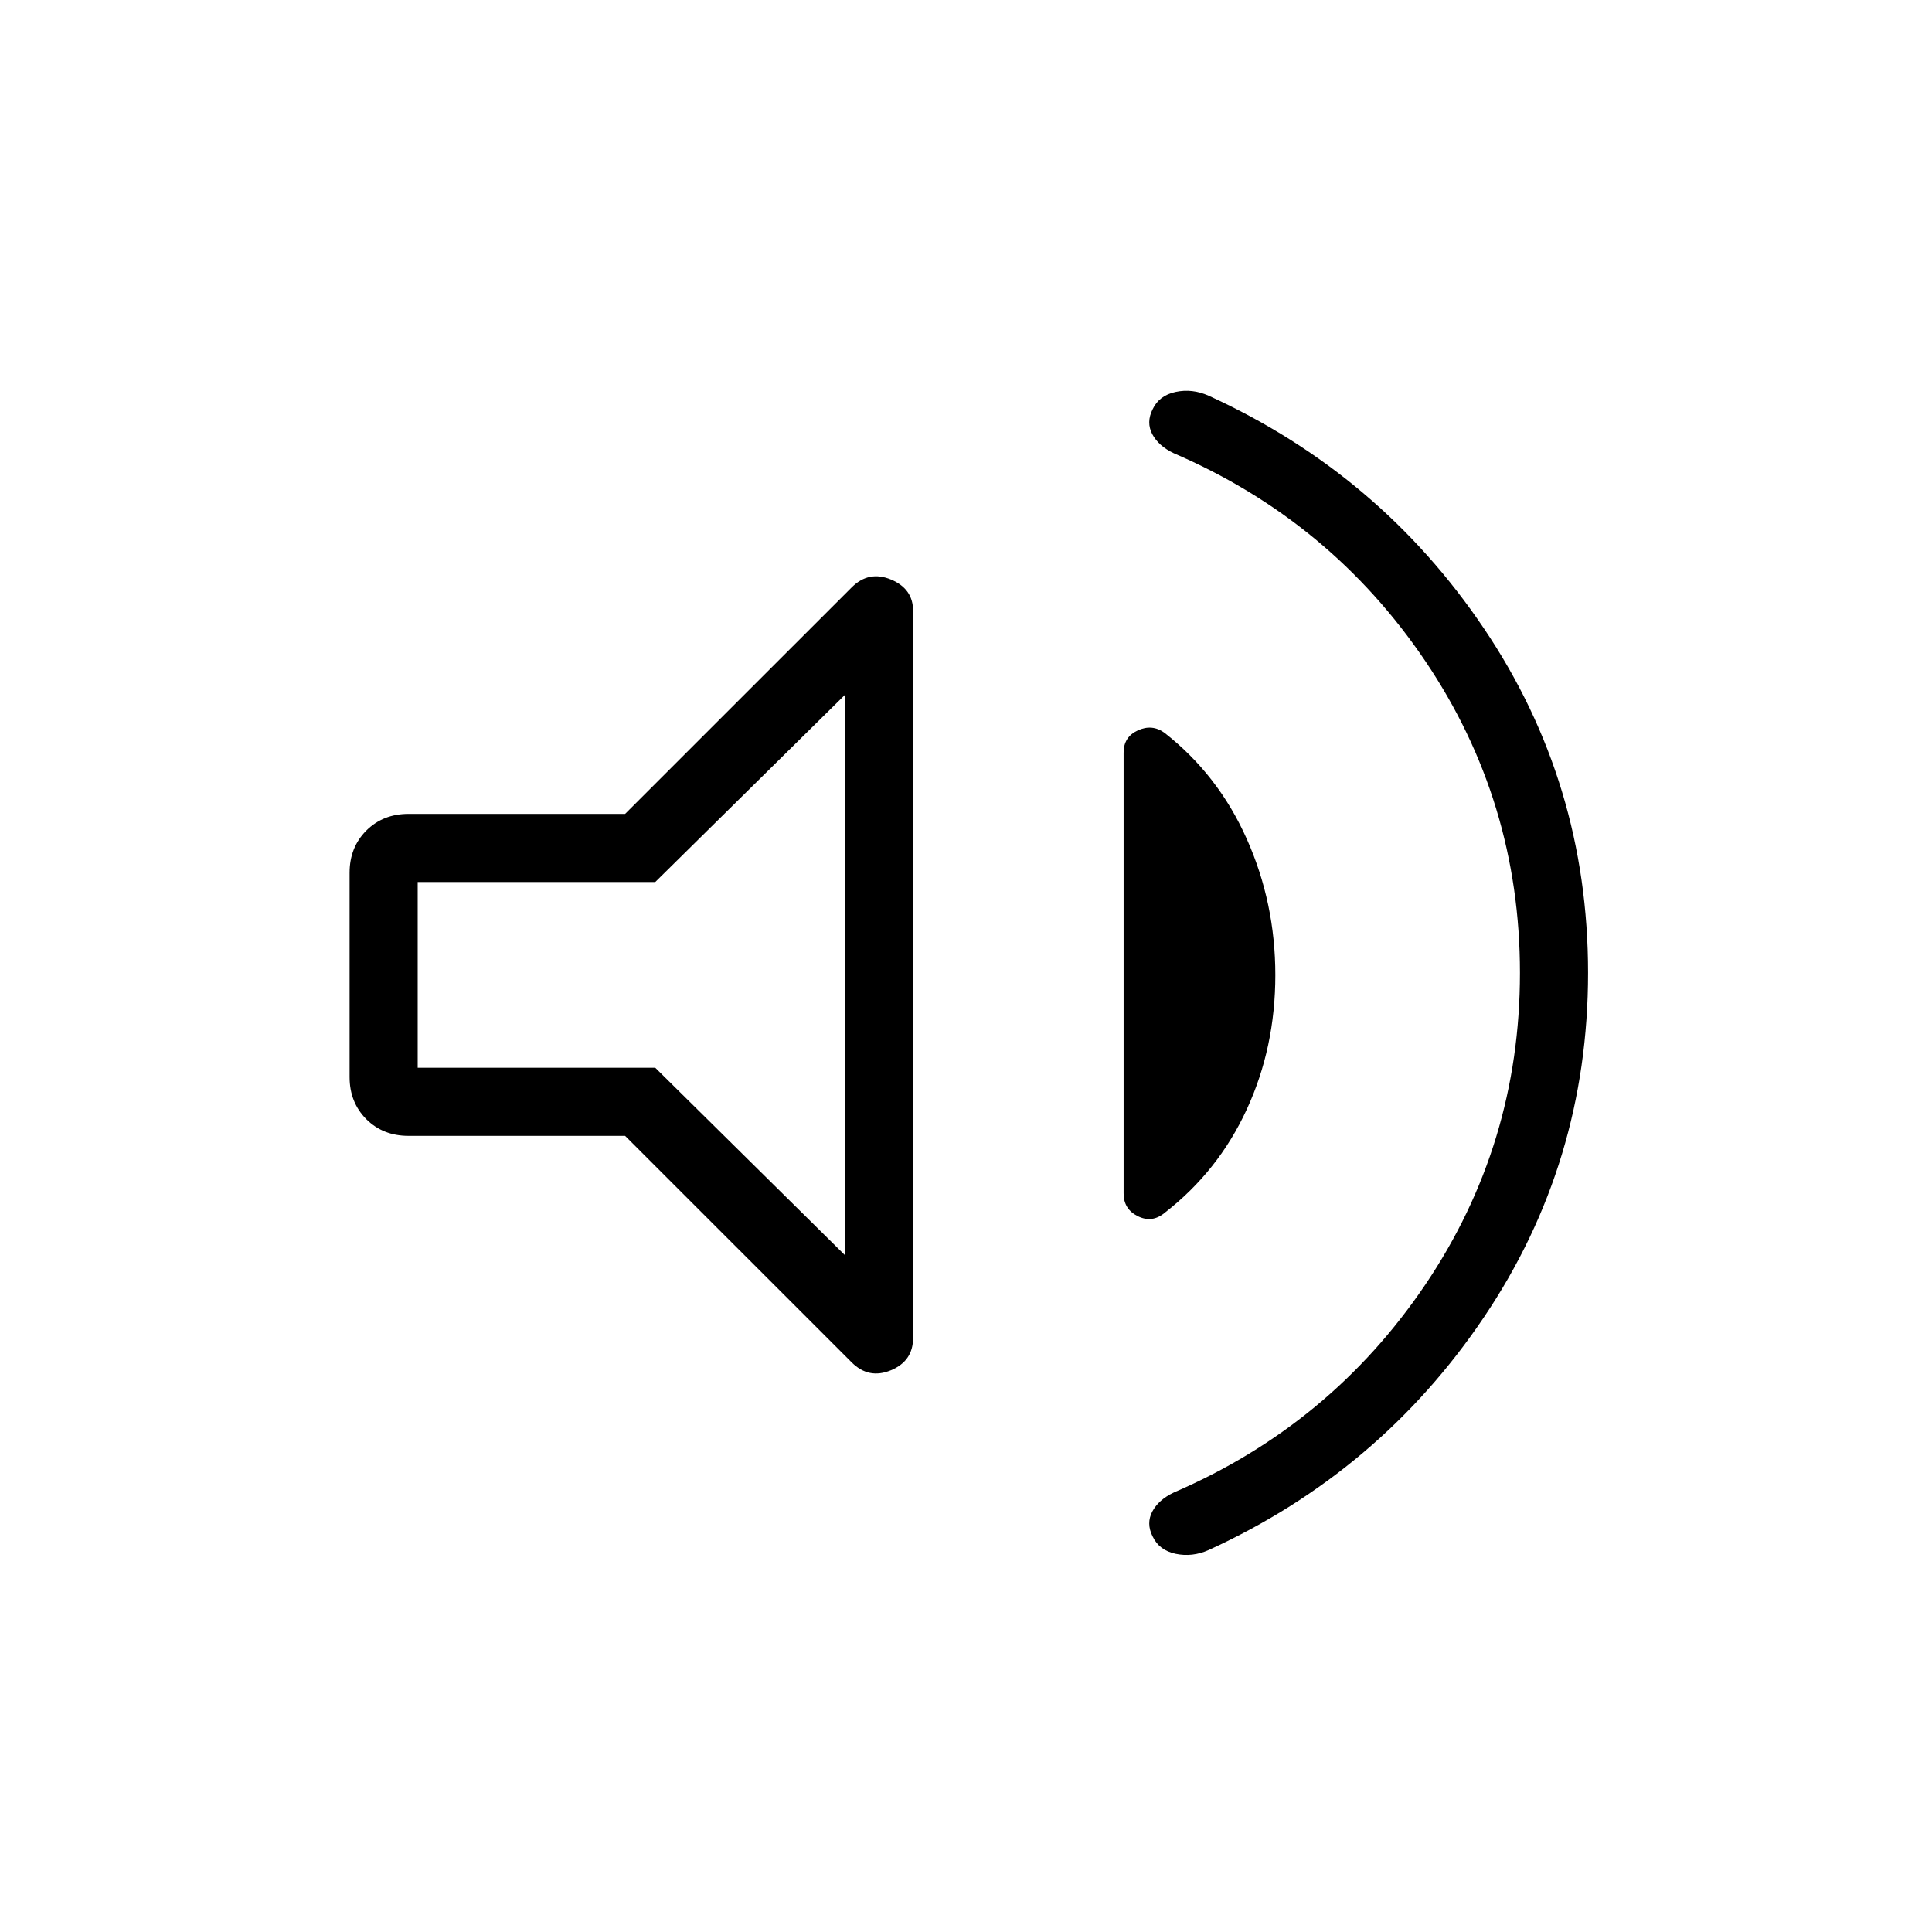
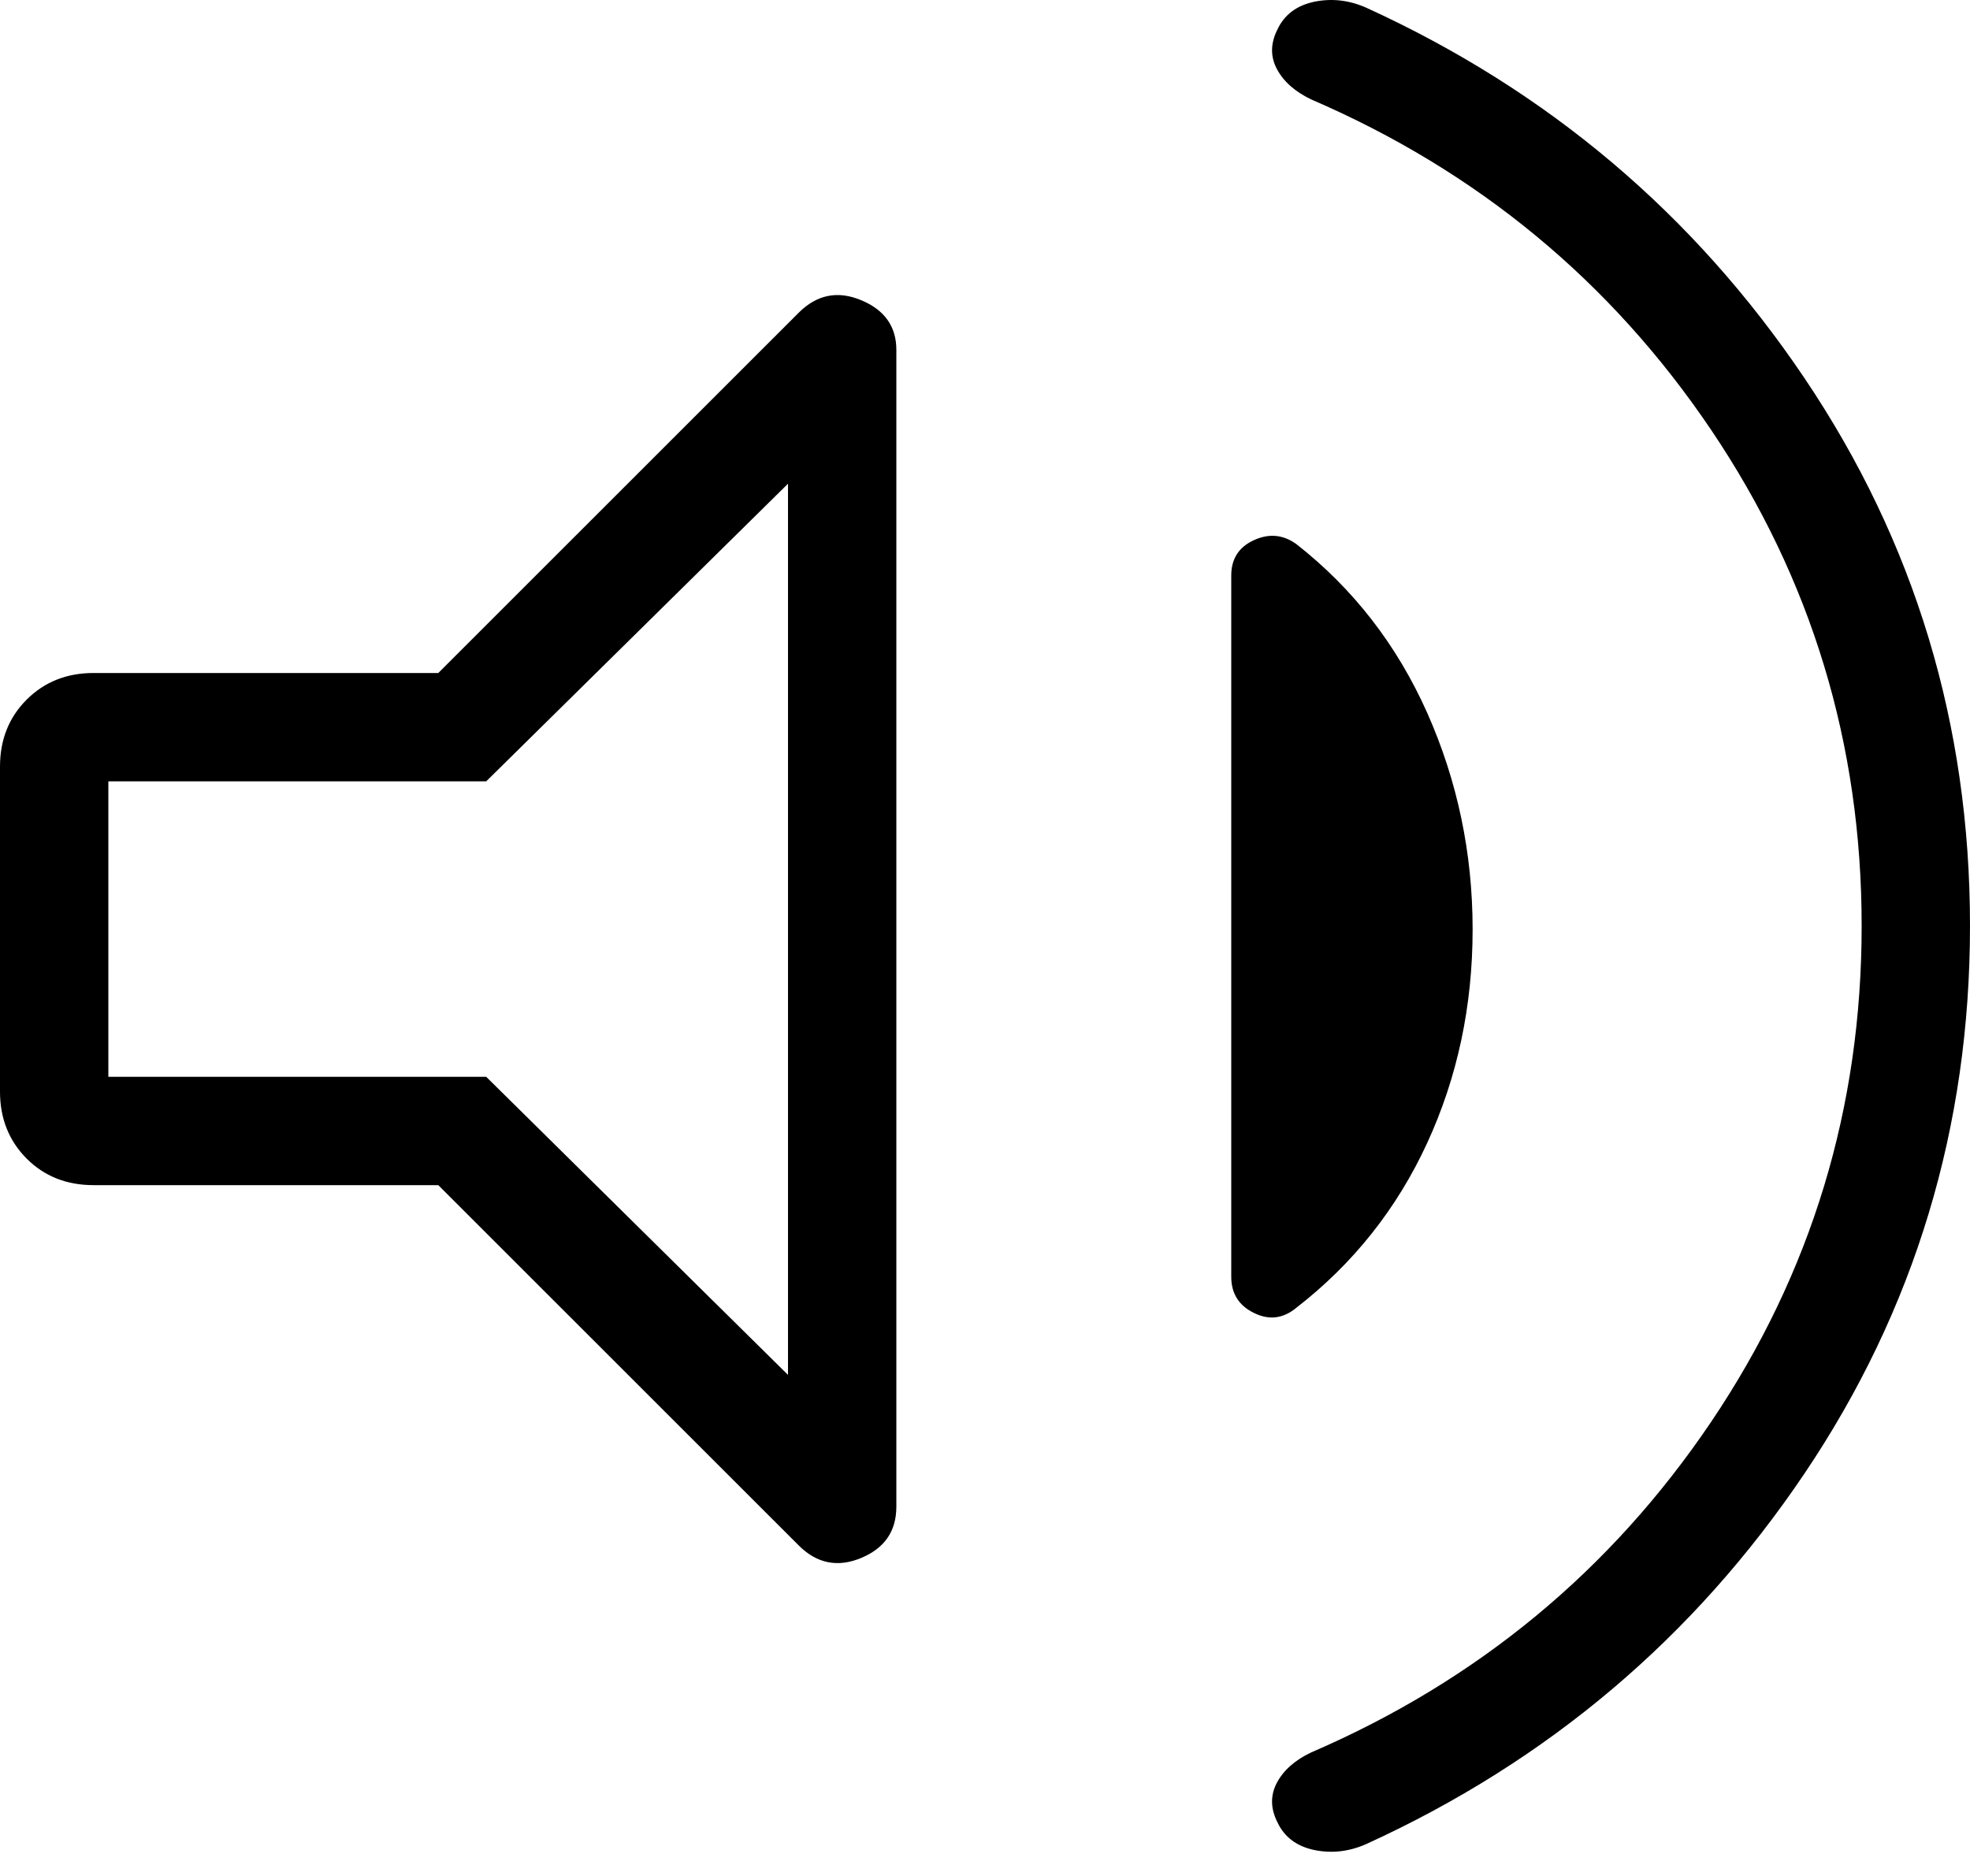
- <svg xmlns="http://www.w3.org/2000/svg" viewBox="0 0 36 36" fill="none">
-   <path d="M28.322 18.128C28.322 15.997 27.734 14.061 26.559 12.319C25.383 10.577 23.822 9.286 21.873 8.446C21.683 8.356 21.549 8.237 21.471 8.09C21.394 7.943 21.396 7.789 21.477 7.628C21.558 7.455 21.701 7.347 21.907 7.303C22.113 7.259 22.318 7.283 22.52 7.373C24.647 8.344 26.357 9.789 27.65 11.709C28.944 13.628 29.591 15.767 29.591 18.127C29.591 20.486 28.944 22.626 27.65 24.546C26.357 26.466 24.647 27.911 22.52 28.883C22.318 28.973 22.113 28.996 21.907 28.953C21.701 28.909 21.558 28.801 21.477 28.628C21.396 28.467 21.394 28.313 21.471 28.166C21.549 28.019 21.683 27.9 21.873 27.81C23.822 26.97 25.383 25.679 26.559 23.937C27.734 22.195 28.322 20.258 28.322 18.128ZM11.648 21.165H7.61C7.295 21.165 7.033 21.061 6.825 20.854C6.618 20.645 6.514 20.384 6.514 20.069V16.262C6.514 15.947 6.618 15.685 6.825 15.477C7.033 15.27 7.295 15.166 7.61 15.166H11.648L15.87 10.945C16.082 10.733 16.325 10.684 16.601 10.798C16.876 10.912 17.014 11.106 17.014 11.38V24.931C17.014 25.218 16.876 25.419 16.601 25.533C16.325 25.647 16.082 25.598 15.87 25.386L11.648 21.165ZM23.764 18.169C23.764 19.067 23.587 19.901 23.232 20.671C22.878 21.441 22.366 22.085 21.698 22.602C21.544 22.729 21.378 22.749 21.202 22.662C21.025 22.574 20.937 22.433 20.937 22.238V14.024C20.937 13.829 21.025 13.691 21.202 13.61C21.378 13.529 21.544 13.543 21.698 13.654C22.366 14.177 22.878 14.837 23.232 15.633C23.587 16.429 23.764 17.274 23.764 18.169ZM15.744 12.948L12.21 16.435H7.783V19.896H12.21L15.744 23.388V12.948Z" fill="currentColor" />
+ <svg xmlns="http://www.w3.org/2000/svg" viewBox="0 0 21 20" fill="none">
+   <path d="M19.845 9.871C19.845 7.932 19.31 6.17 18.241 4.584C17.172 2.999 15.75 1.824 13.977 1.06C13.804 0.977 13.682 0.869 13.611 0.735C13.541 0.602 13.543 0.462 13.617 0.315C13.69 0.158 13.821 0.059 14.008 0.019C14.196 -0.02 14.382 0.001 14.566 0.083C16.501 0.967 18.057 2.282 19.234 4.029C20.411 5.776 21 7.723 21 9.87C21 12.017 20.411 13.965 19.234 15.712C18.057 17.459 16.501 18.775 14.566 19.659C14.382 19.741 14.196 19.762 14.008 19.723C13.821 19.683 13.69 19.584 13.617 19.427C13.543 19.28 13.541 19.14 13.611 19.007C13.682 18.873 13.804 18.765 13.977 18.683C15.75 17.918 17.172 16.743 18.241 15.158C19.31 13.572 19.845 11.81 19.845 9.871ZM4.672 12.635H0.997C0.711 12.635 0.473 12.541 0.284 12.352C0.095 12.162 0 11.924 0 11.638V8.173C0 7.886 0.095 7.648 0.284 7.459C0.473 7.27 0.711 7.175 0.997 7.175H4.672L8.514 3.334C8.707 3.141 8.929 3.096 9.179 3.2C9.43 3.304 9.555 3.481 9.555 3.73V16.063C9.555 16.324 9.43 16.506 9.179 16.61C8.929 16.714 8.707 16.669 8.514 16.476L4.672 12.635ZM15.698 9.908C15.698 10.726 15.536 11.485 15.214 12.185C14.891 12.886 14.426 13.472 13.818 13.943C13.677 14.059 13.527 14.077 13.366 13.997C13.205 13.918 13.125 13.789 13.125 13.612V6.136C13.125 5.958 13.205 5.833 13.366 5.759C13.527 5.685 13.677 5.699 13.818 5.8C14.426 6.276 14.891 6.876 15.214 7.6C15.536 8.325 15.698 9.094 15.698 9.908ZM8.4 5.157L5.183 8.33H1.155V11.48H5.183L8.4 14.658V5.157Z" fill="currentColor" />
</svg>
